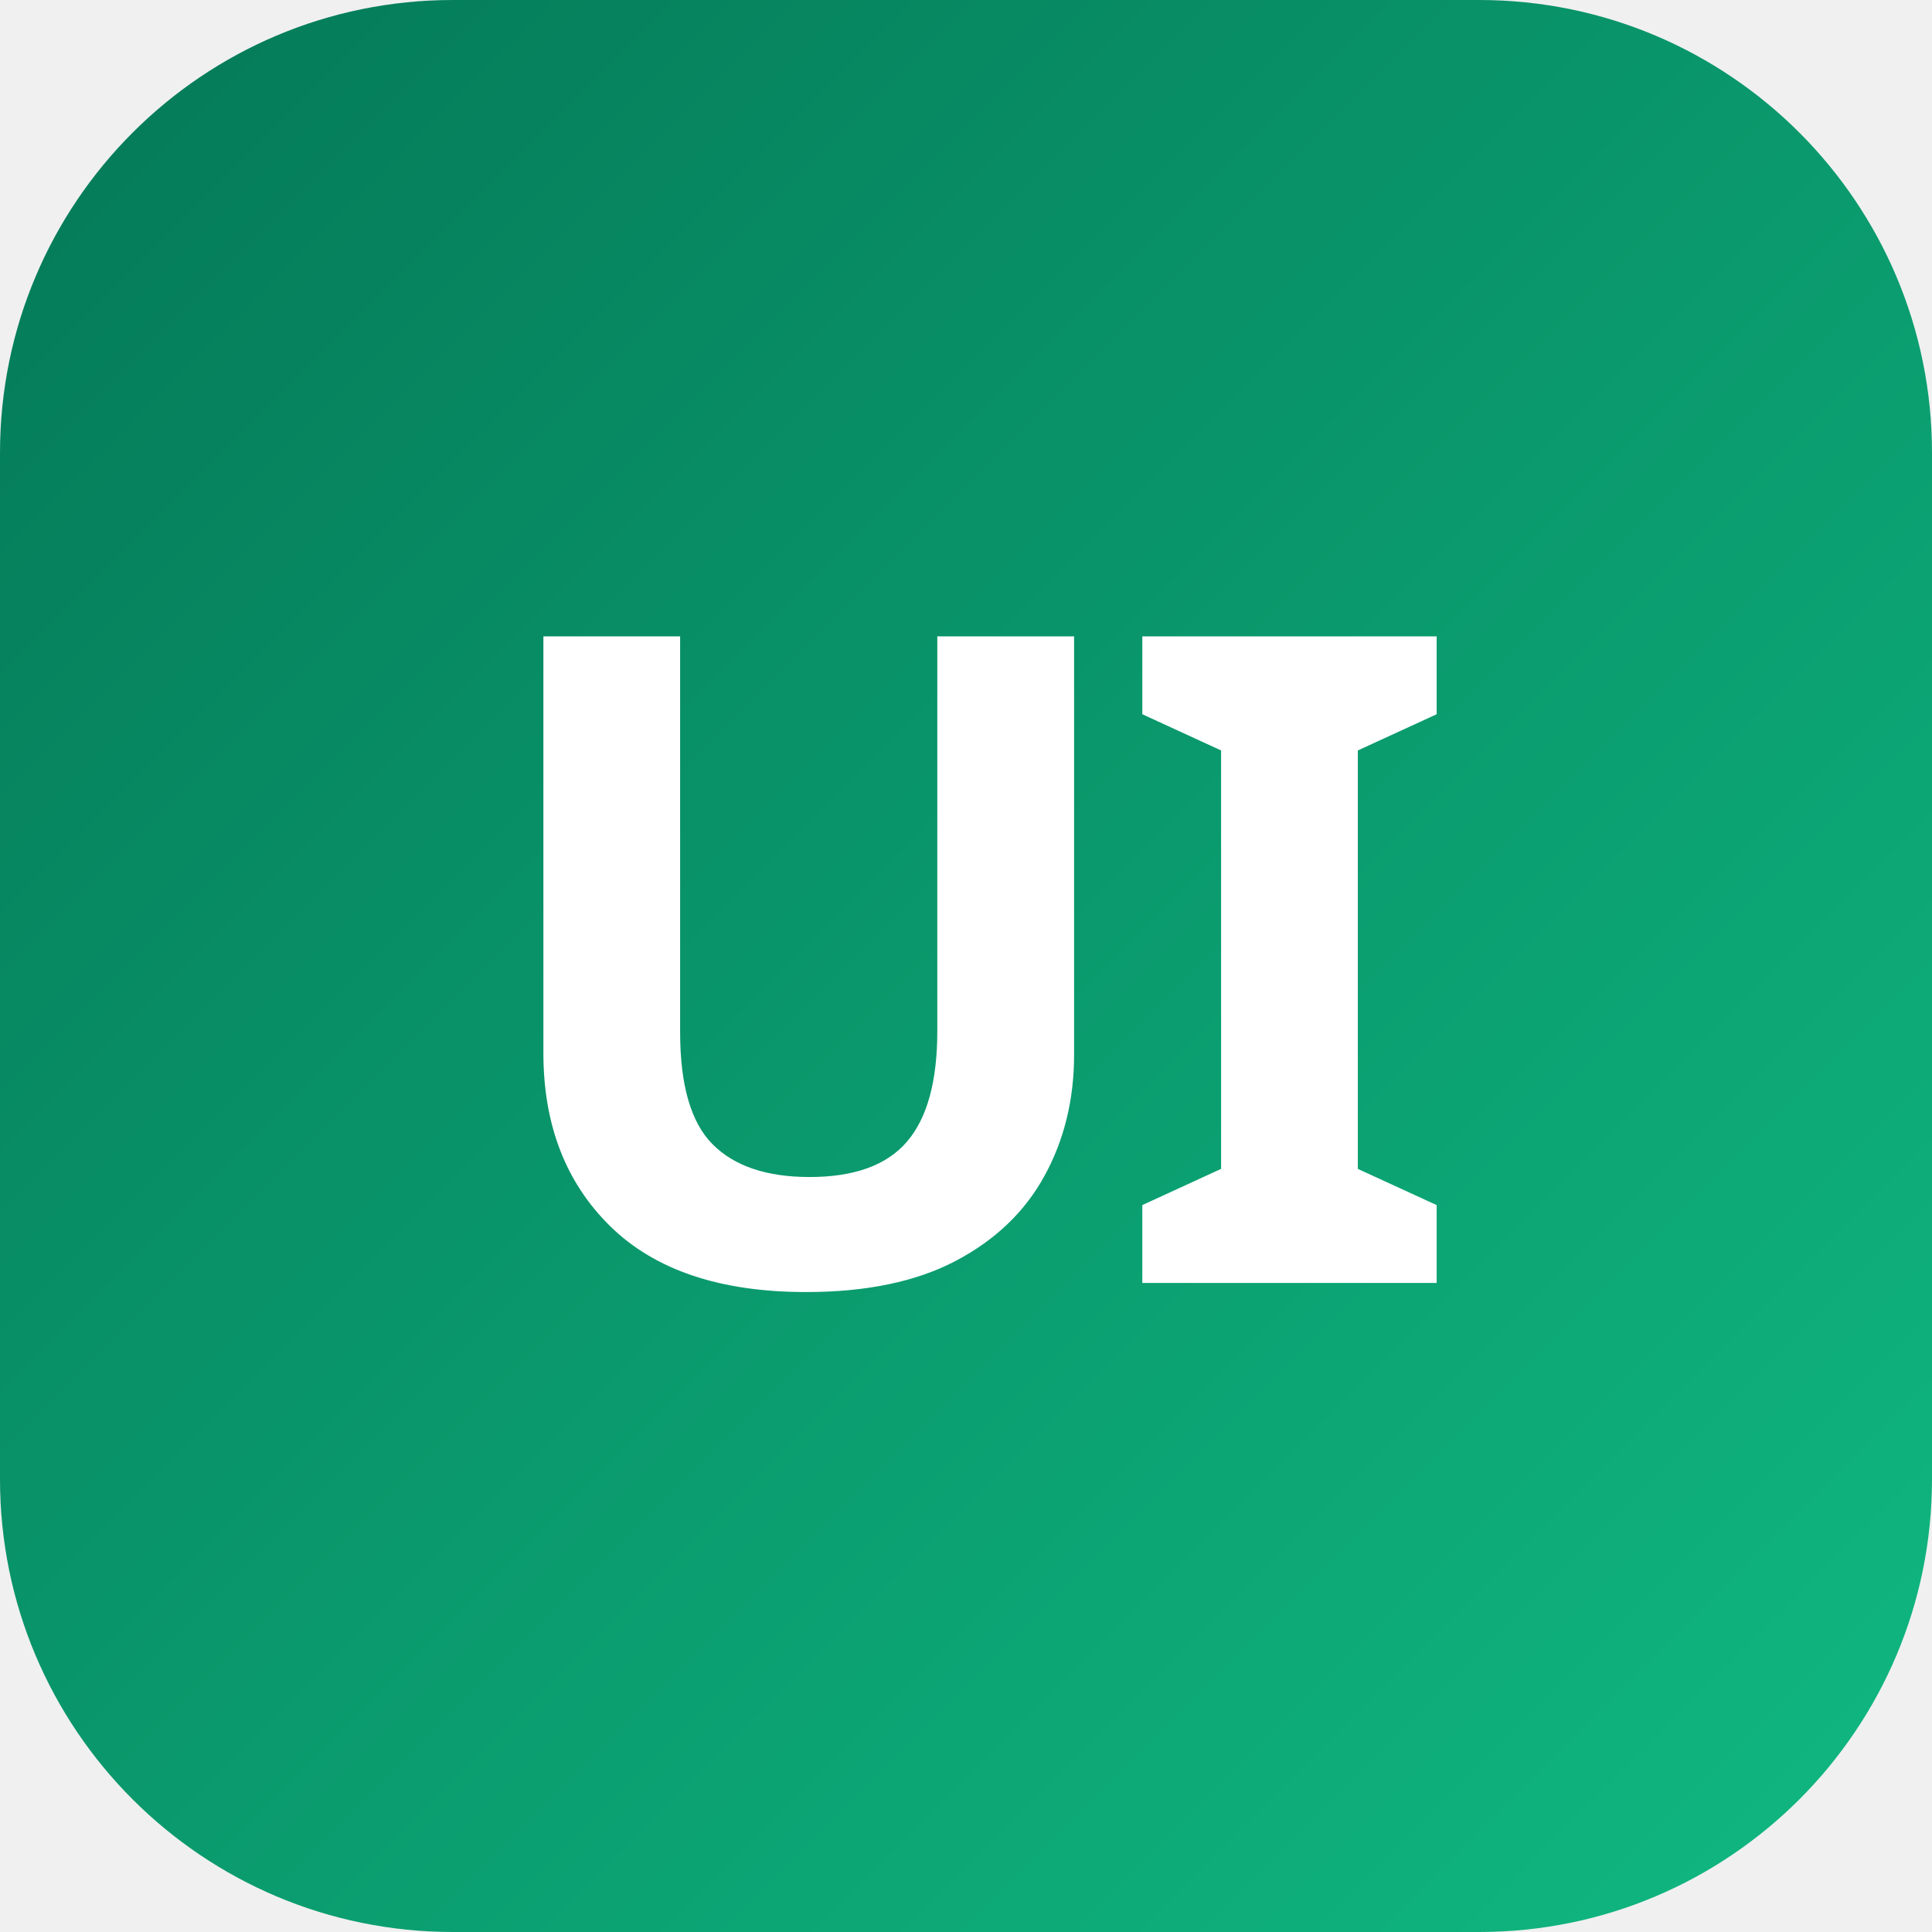
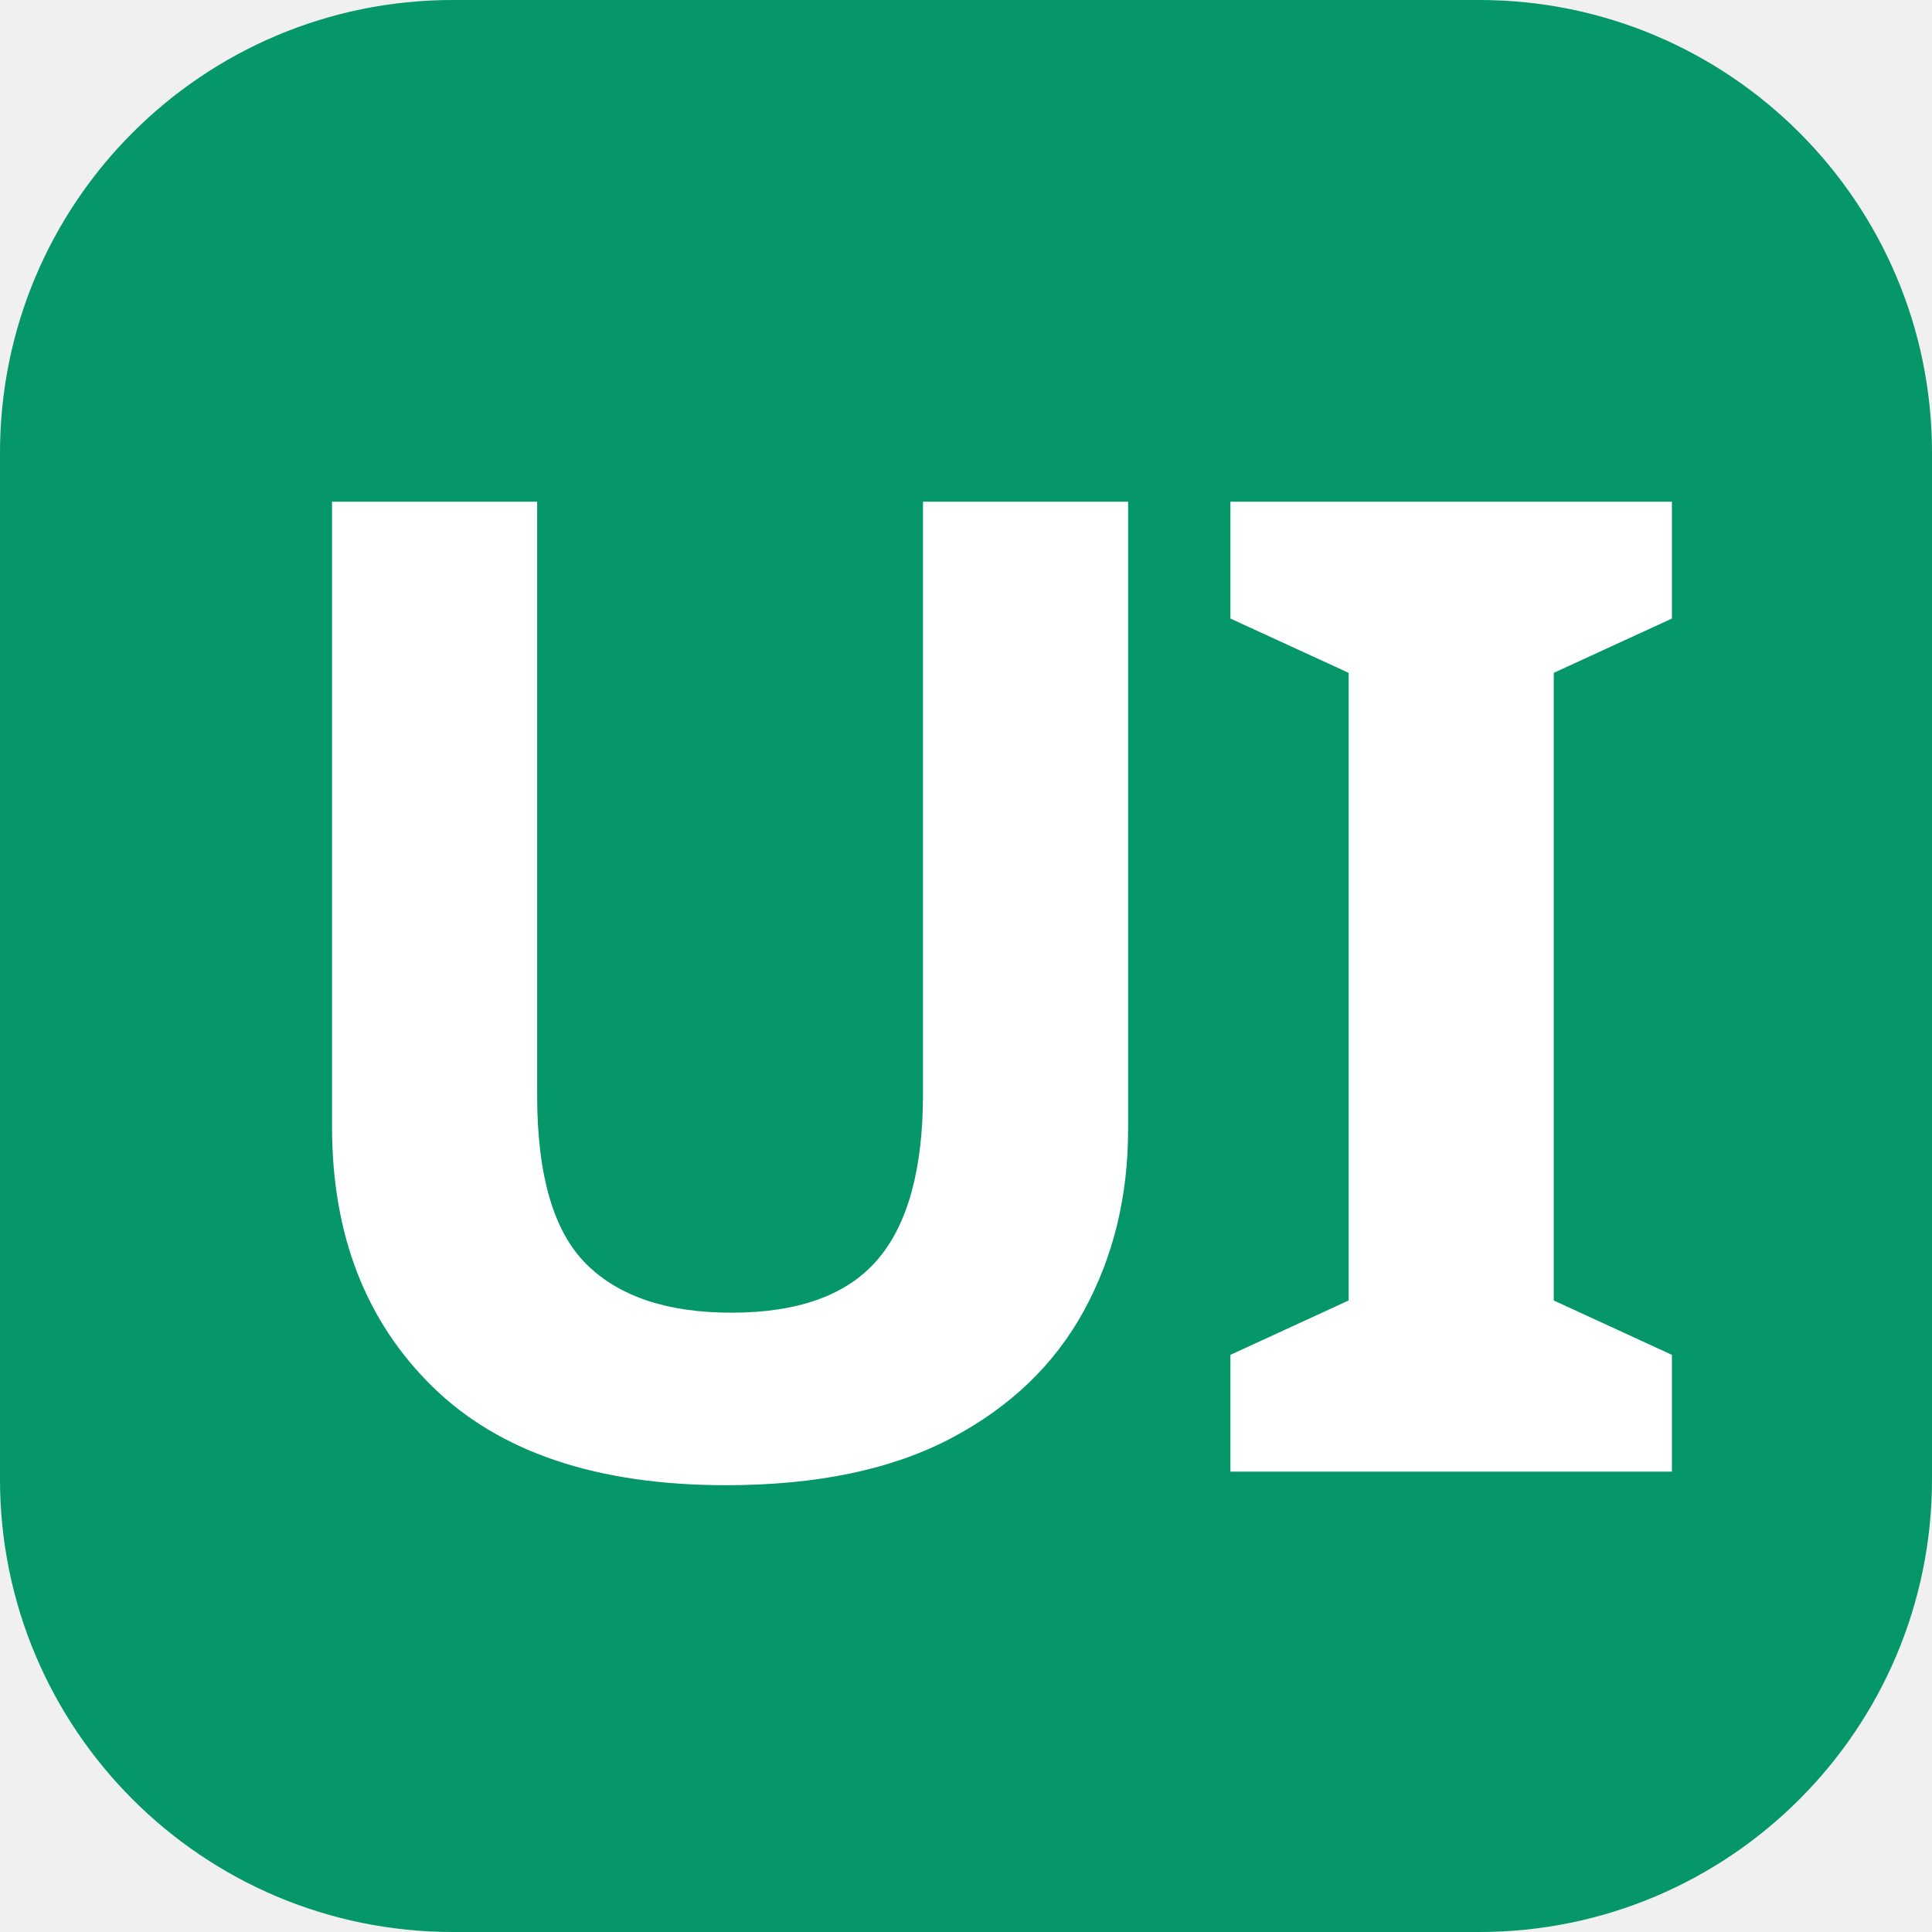
<svg xmlns="http://www.w3.org/2000/svg" width="512" height="512" viewBox="0 0 512 512">
-   <defs>
-     <linearGradient id="gradA" x1="0%" y1="0%" x2="100%" y2="100%">
-       <stop offset="0%" stop-color="#047857" />
-       <stop offset="100%" stop-color="#10b981" />
-     </linearGradient>
-   </defs>
-   <rect width="512" height="512" rx="120" fill="url(#gradA)" />
-   <text x="256" y="340" font-family="system-ui, sans-serif" font-weight="900" font-size="240" fill="white" text-anchor="middle" letter-spacing="-10">UI</text>
+   <rect width="512" height="512" rx="120" fill="#059669" />
+   <text x="256" y="390" font-family="system-ui, sans-serif" font-weight="900" font-size="360" fill="white" text-anchor="middle" letter-spacing="-15">UI</text>
</svg>
